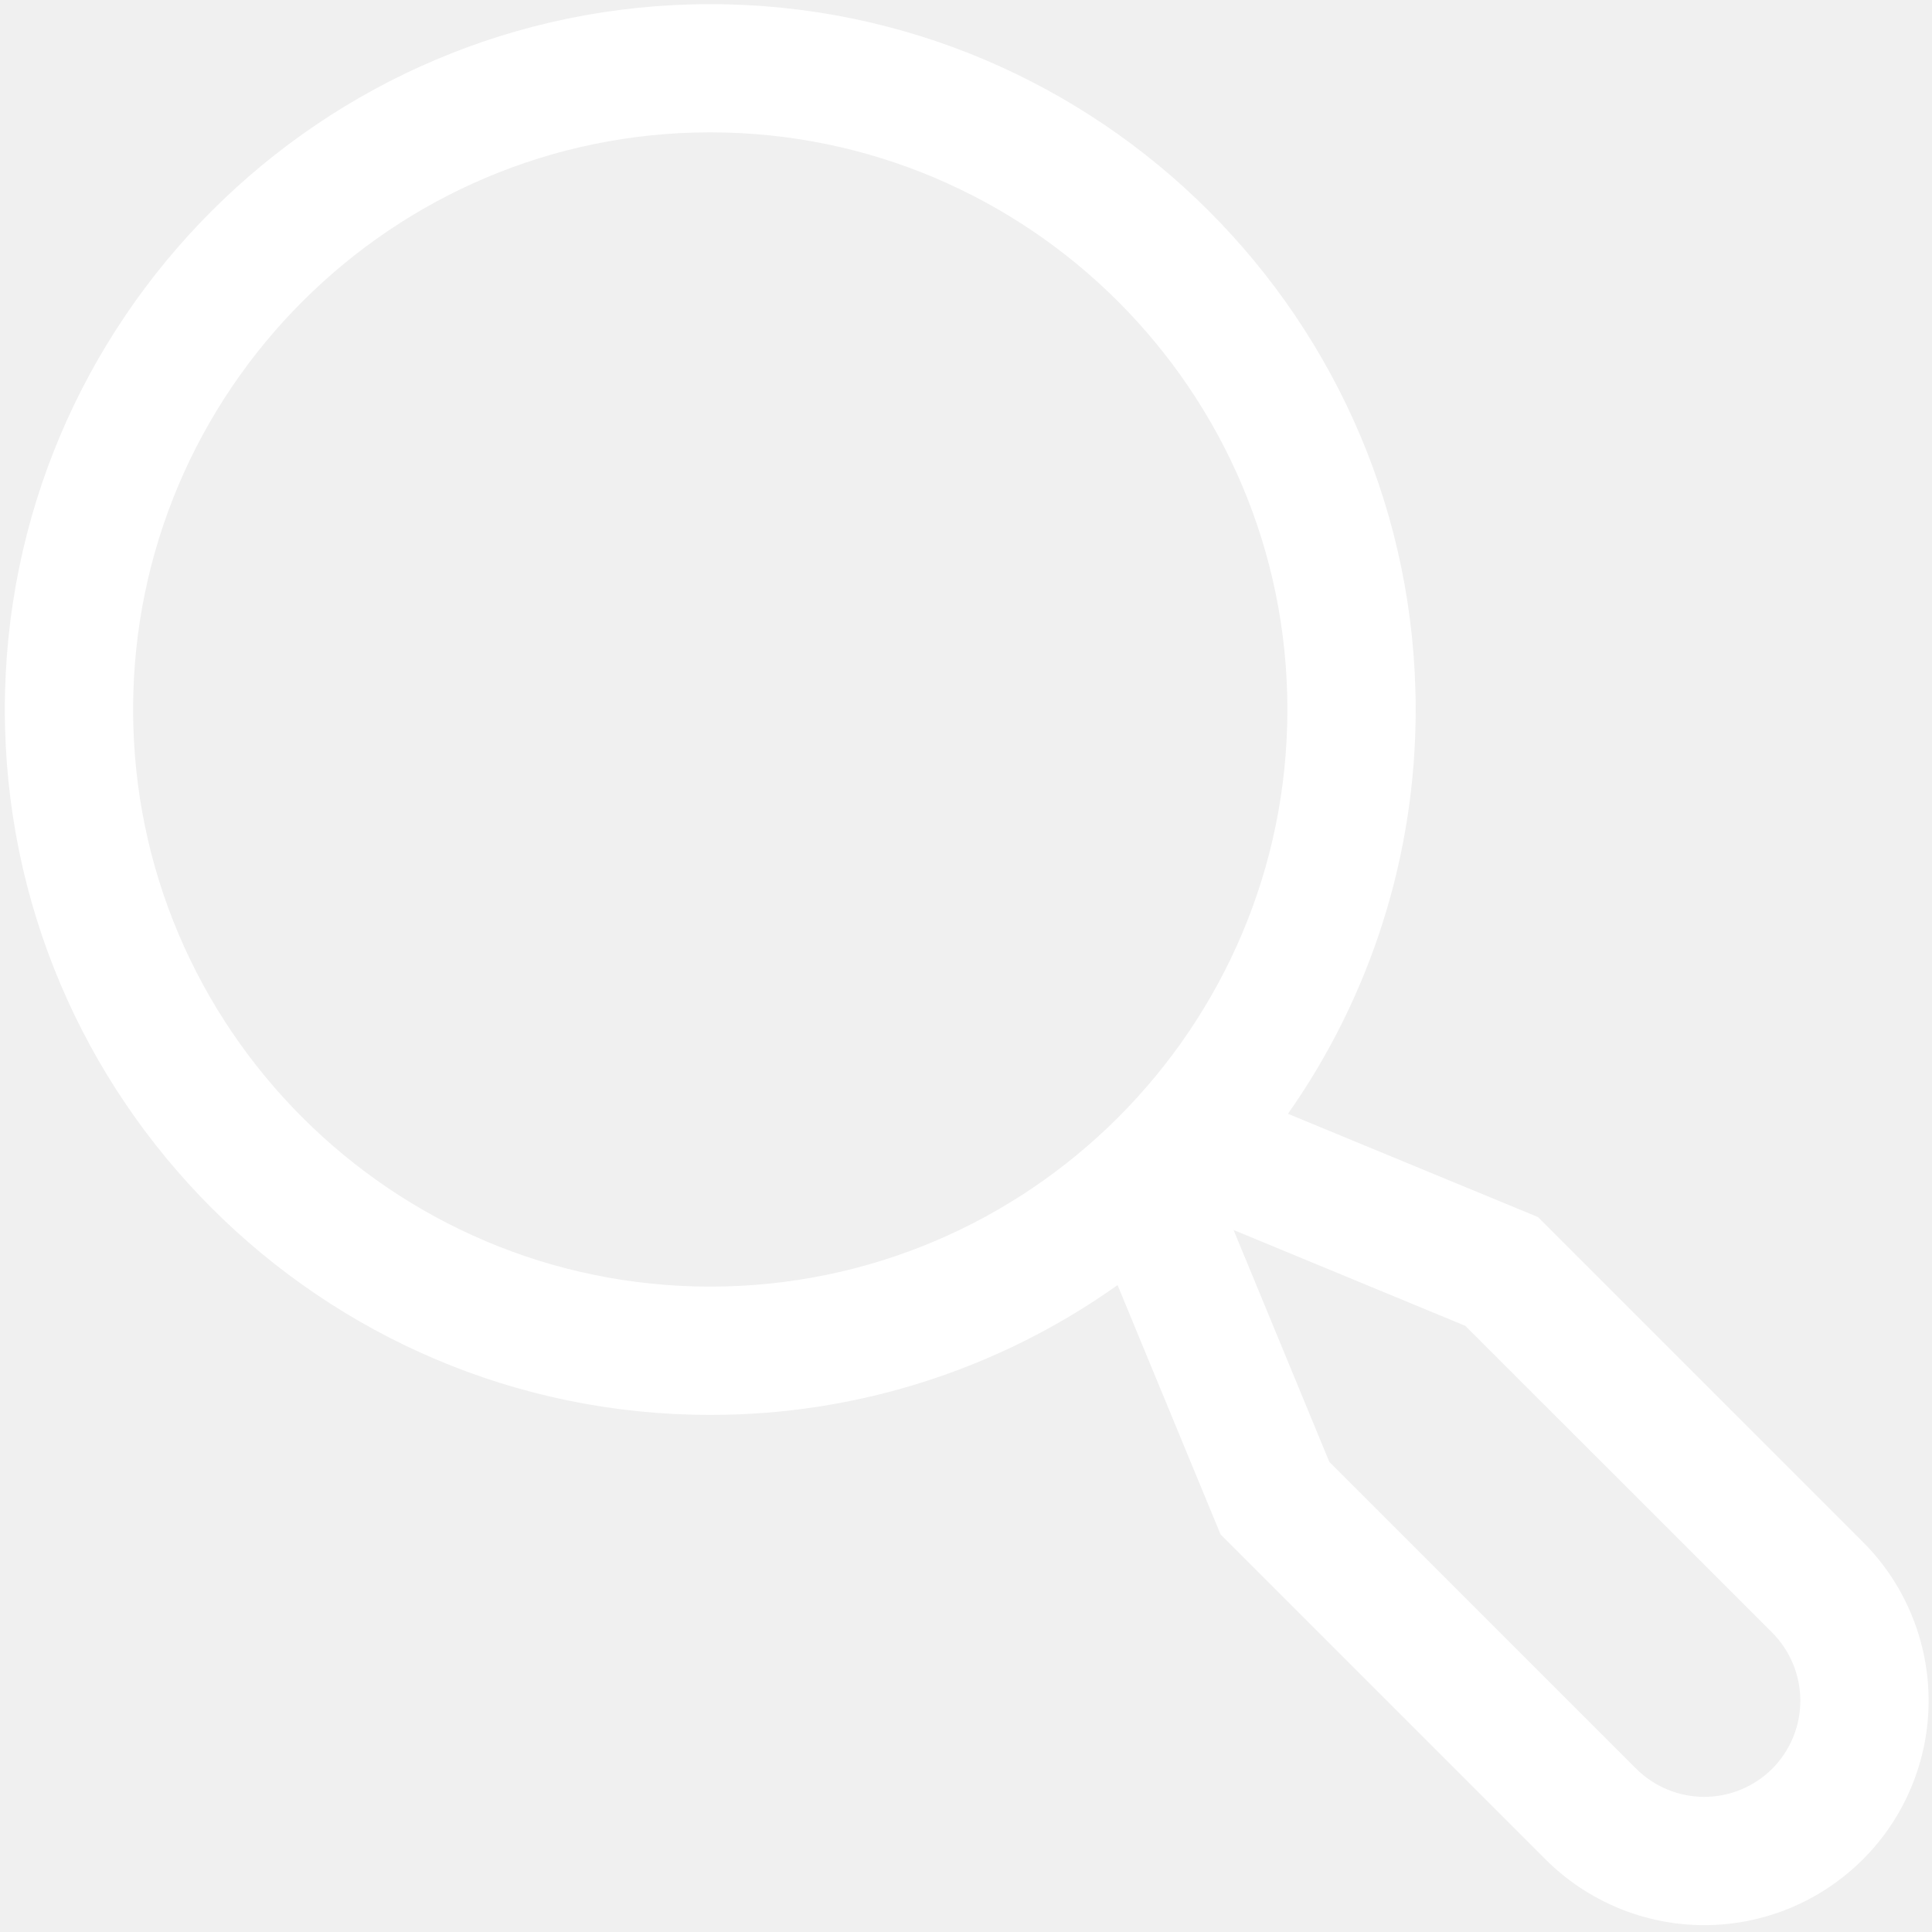
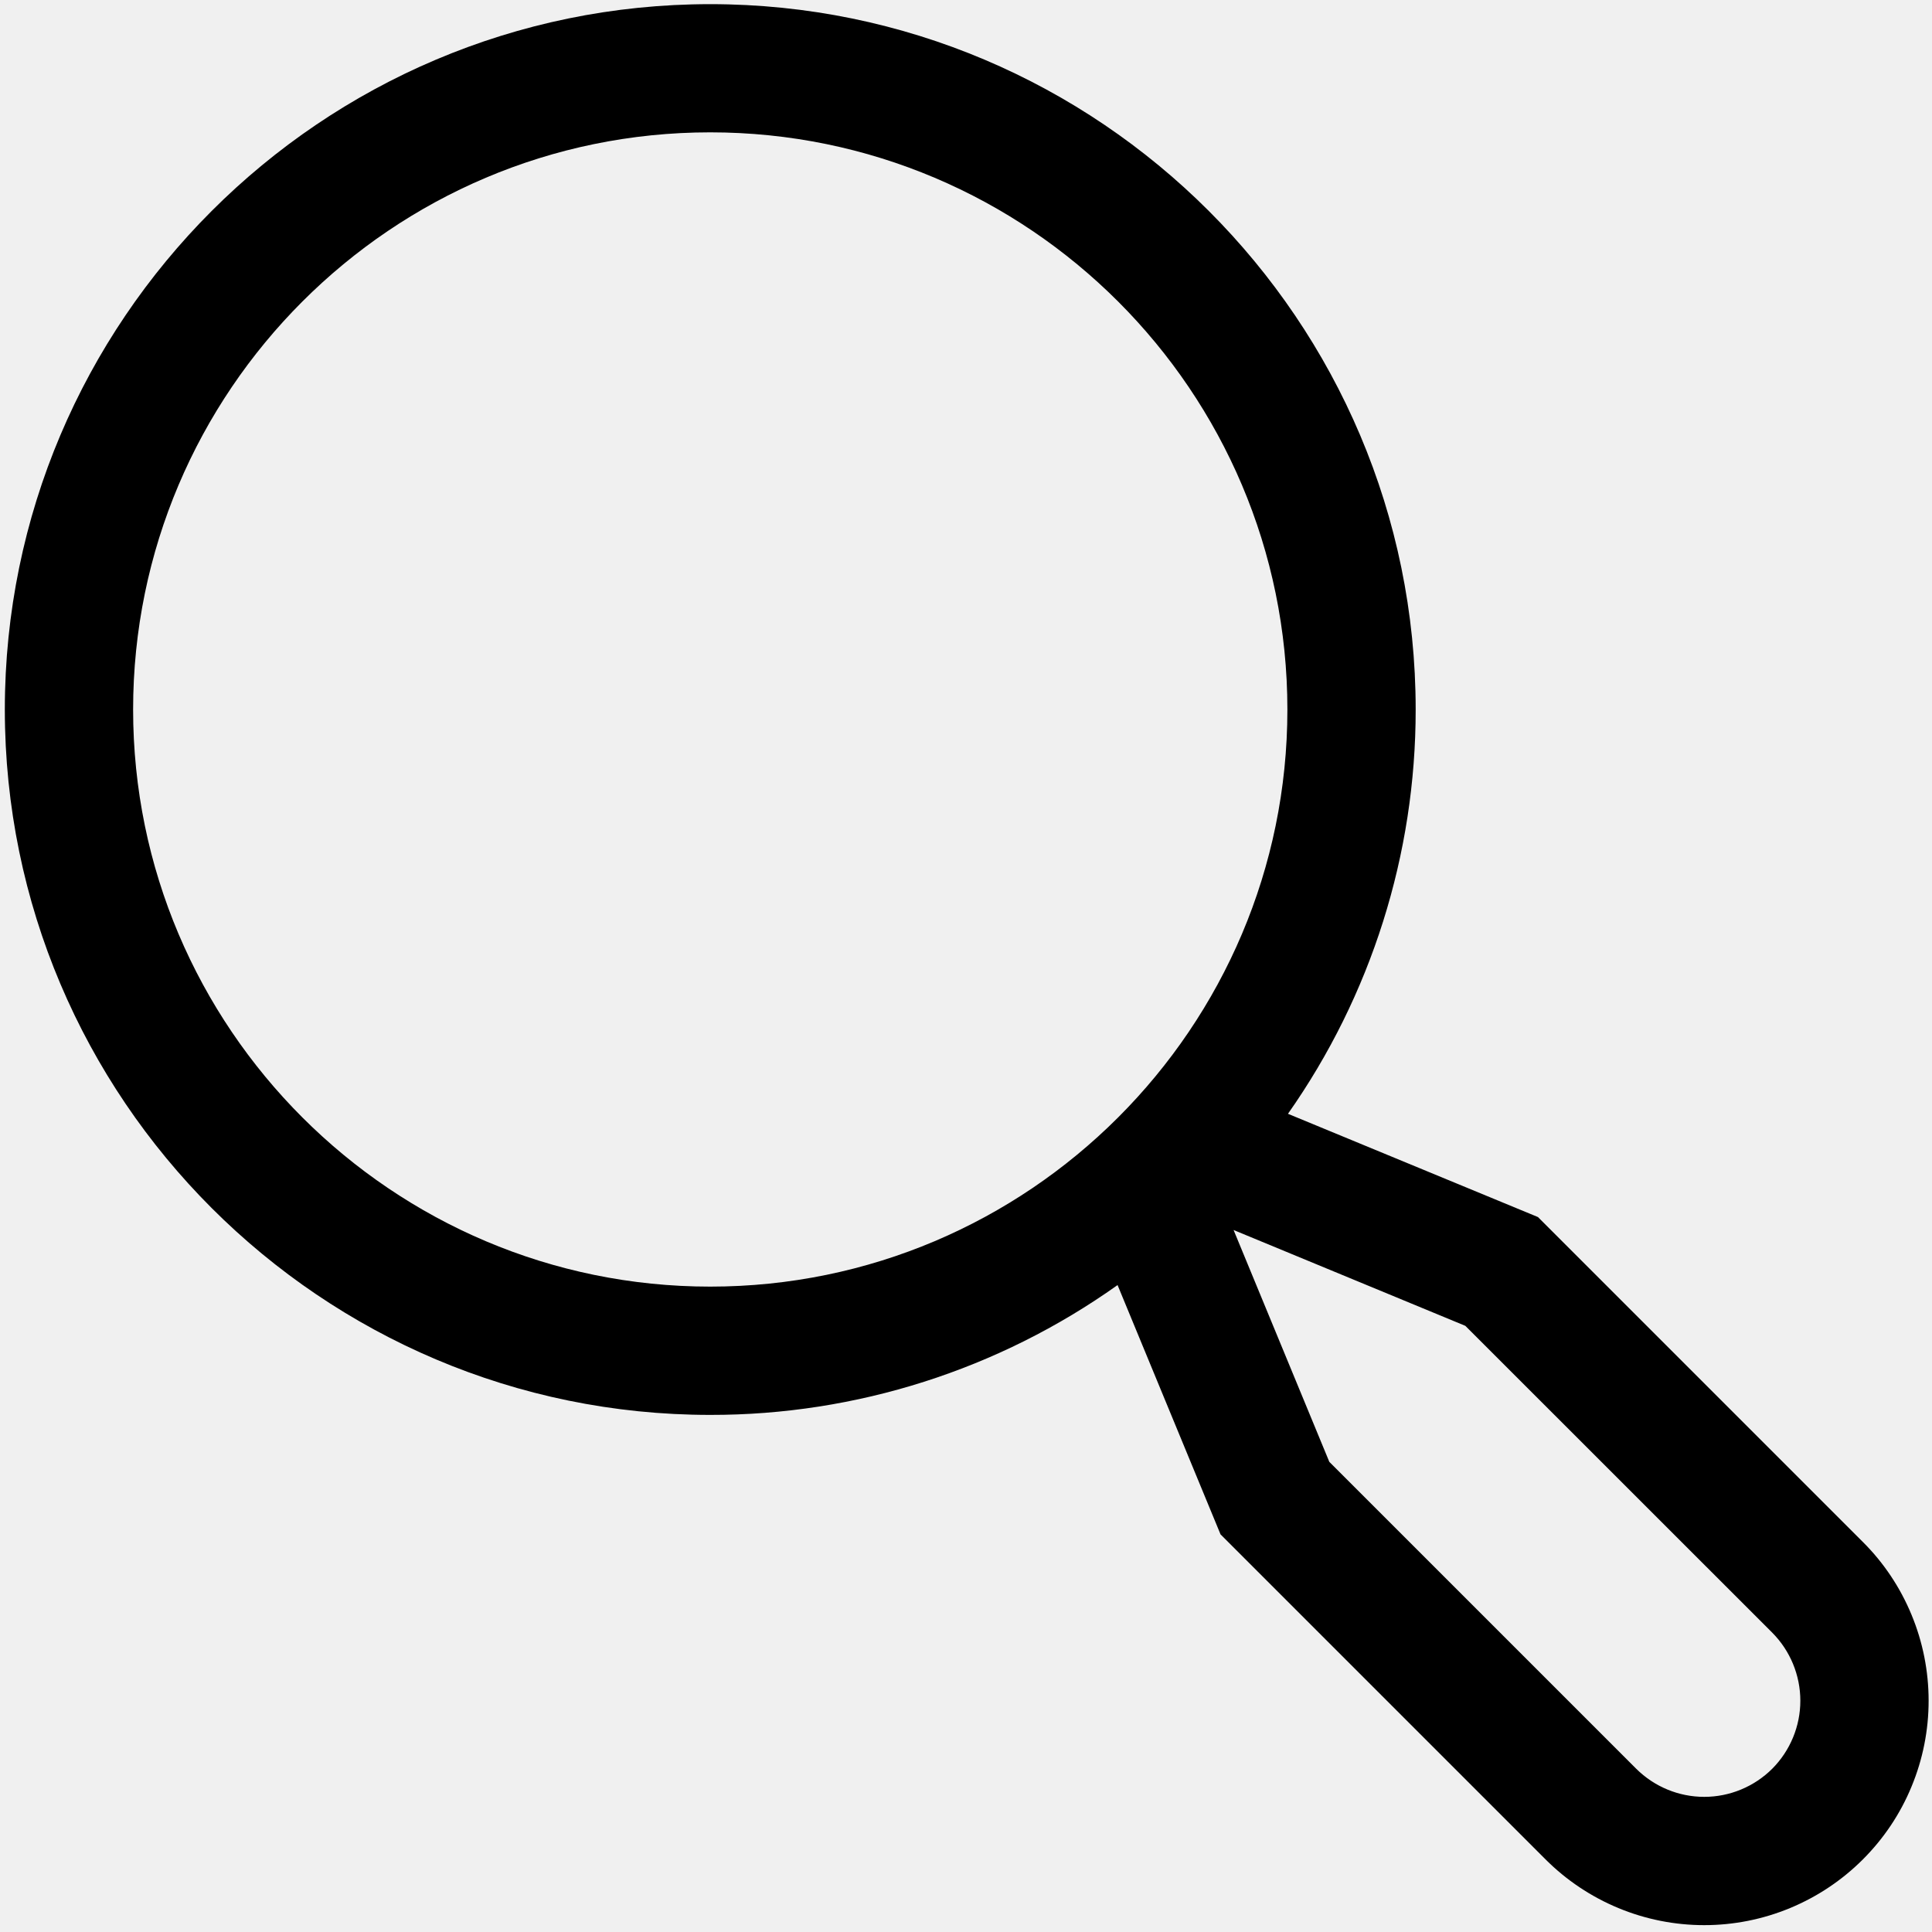
<svg xmlns="http://www.w3.org/2000/svg" width="20" height="20" viewBox="0 0 20 20" fill="none">
  <g id="ð¦ icon &quot;search&quot;">
-     <path id="Vector" d="M19.285 15.963L15.921 12.599L13.333 11.53C14.195 10.304 14.656 8.843 14.655 7.345C14.655 3.318 11.379 0.043 7.352 0.043C3.326 0.043 0.05 3.318 0.05 7.345C0.05 11.371 3.326 14.647 7.352 14.647C8.863 14.649 10.337 14.179 11.569 13.303L12.635 15.884L15.999 19.248C16.215 19.464 16.471 19.635 16.753 19.752C17.035 19.869 17.337 19.929 17.642 19.929C17.947 19.929 18.249 19.869 18.531 19.752C18.813 19.635 19.069 19.464 19.285 19.248C19.5 19.033 19.672 18.777 19.788 18.495C19.905 18.213 19.965 17.911 19.965 17.606C19.965 17.3 19.905 16.998 19.788 16.716C19.672 16.435 19.501 16.178 19.285 15.963ZM1.378 7.345C1.378 4.05 4.058 1.37 7.352 1.37C10.647 1.37 13.327 4.05 13.327 7.345C13.327 10.639 10.647 13.319 7.352 13.319C4.058 13.319 1.378 10.639 1.378 7.345ZM18.346 18.31C18.159 18.496 17.906 18.601 17.642 18.601C17.378 18.601 17.125 18.496 16.938 18.31L13.761 15.133L12.77 12.733L15.169 13.725L18.346 16.901C18.532 17.088 18.637 17.342 18.637 17.606C18.637 17.87 18.532 18.123 18.346 18.31Z" fill="white" />
+     <path id="Vector" d="M19.285 15.963L15.921 12.599L13.333 11.53C14.195 10.304 14.656 8.843 14.655 7.345C14.655 3.318 11.379 0.043 7.352 0.043C3.326 0.043 0.05 3.318 0.05 7.345C0.05 11.371 3.326 14.647 7.352 14.647C8.863 14.649 10.337 14.179 11.569 13.303L12.635 15.884L15.999 19.248C16.215 19.464 16.471 19.635 16.753 19.752C17.035 19.869 17.337 19.929 17.642 19.929C17.947 19.929 18.249 19.869 18.531 19.752C18.813 19.635 19.069 19.464 19.285 19.248C19.5 19.033 19.672 18.777 19.788 18.495C19.905 18.213 19.965 17.911 19.965 17.606C19.965 17.3 19.905 16.998 19.788 16.716C19.672 16.435 19.501 16.178 19.285 15.963ZM1.378 7.345C1.378 4.05 4.058 1.37 7.352 1.37C10.647 1.37 13.327 4.05 13.327 7.345C13.327 10.639 10.647 13.319 7.352 13.319C4.058 13.319 1.378 10.639 1.378 7.345ZM18.346 18.31C18.159 18.496 17.906 18.601 17.642 18.601C17.378 18.601 17.125 18.496 16.938 18.31L13.761 15.133L12.77 12.733L15.169 13.725L18.346 16.901C18.532 17.088 18.637 17.342 18.637 17.606C18.637 17.87 18.532 18.123 18.346 18.31Z" fill="#000" />
  </g>
</svg>
